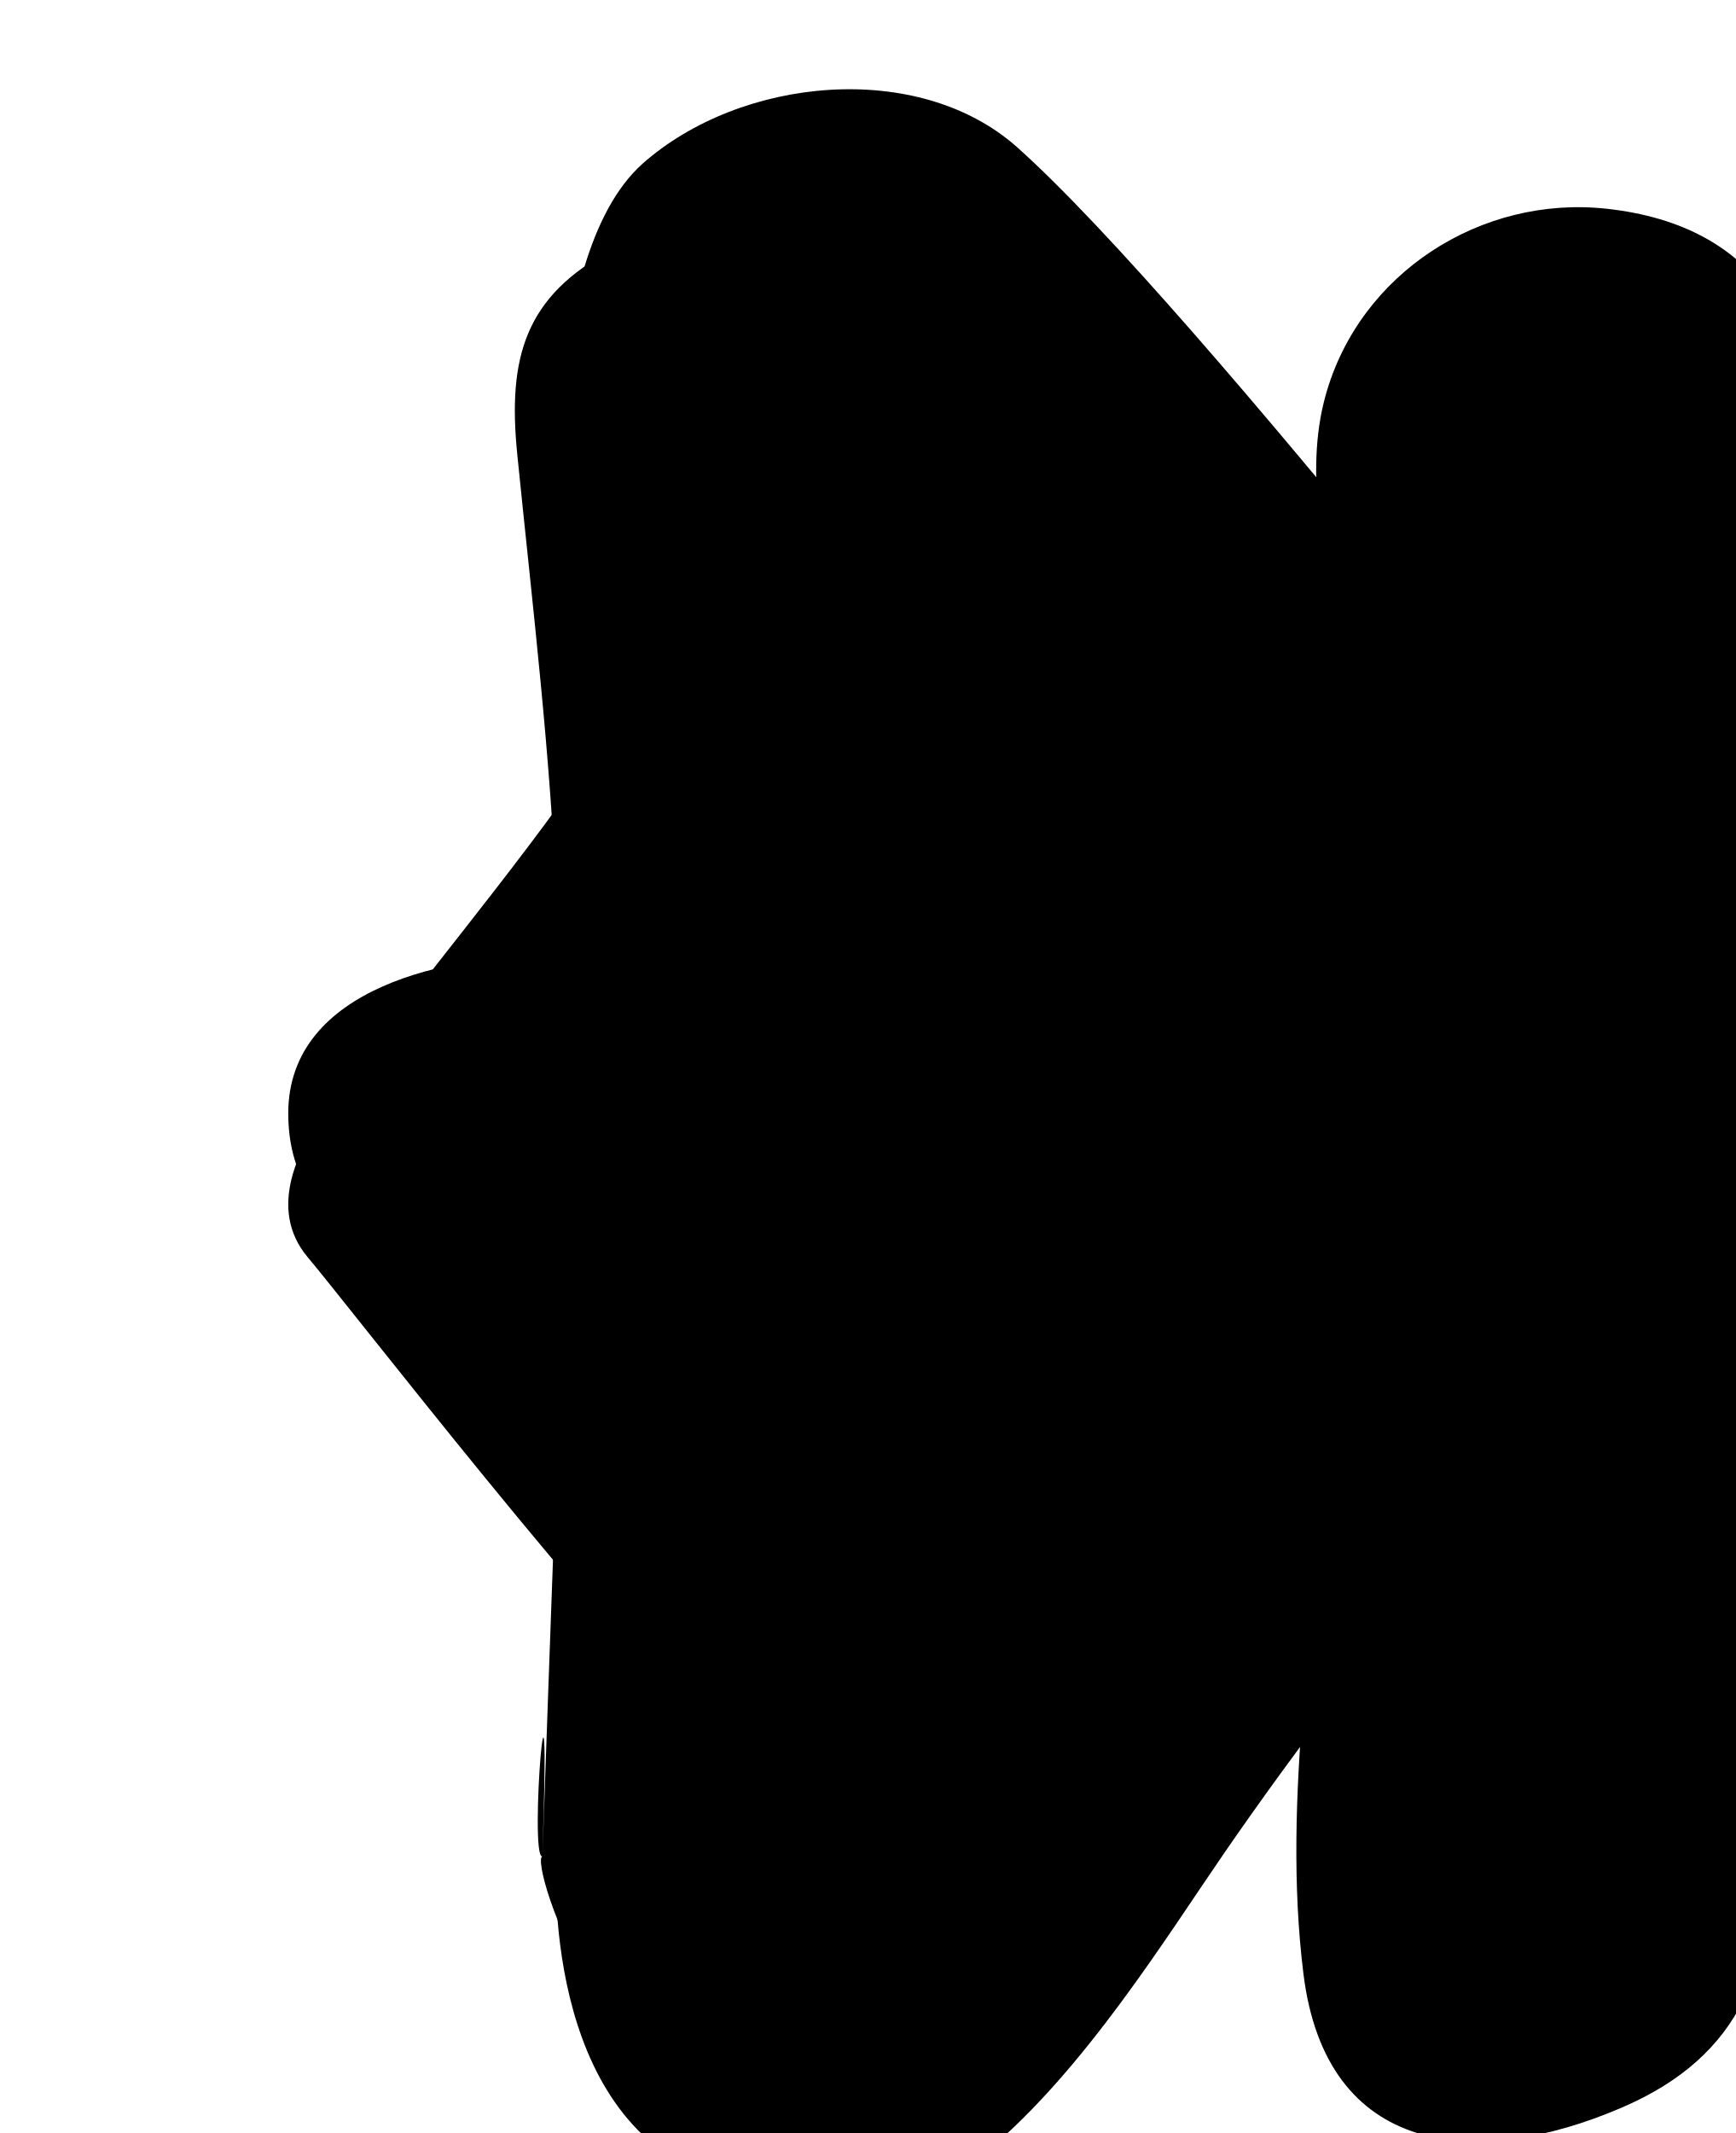
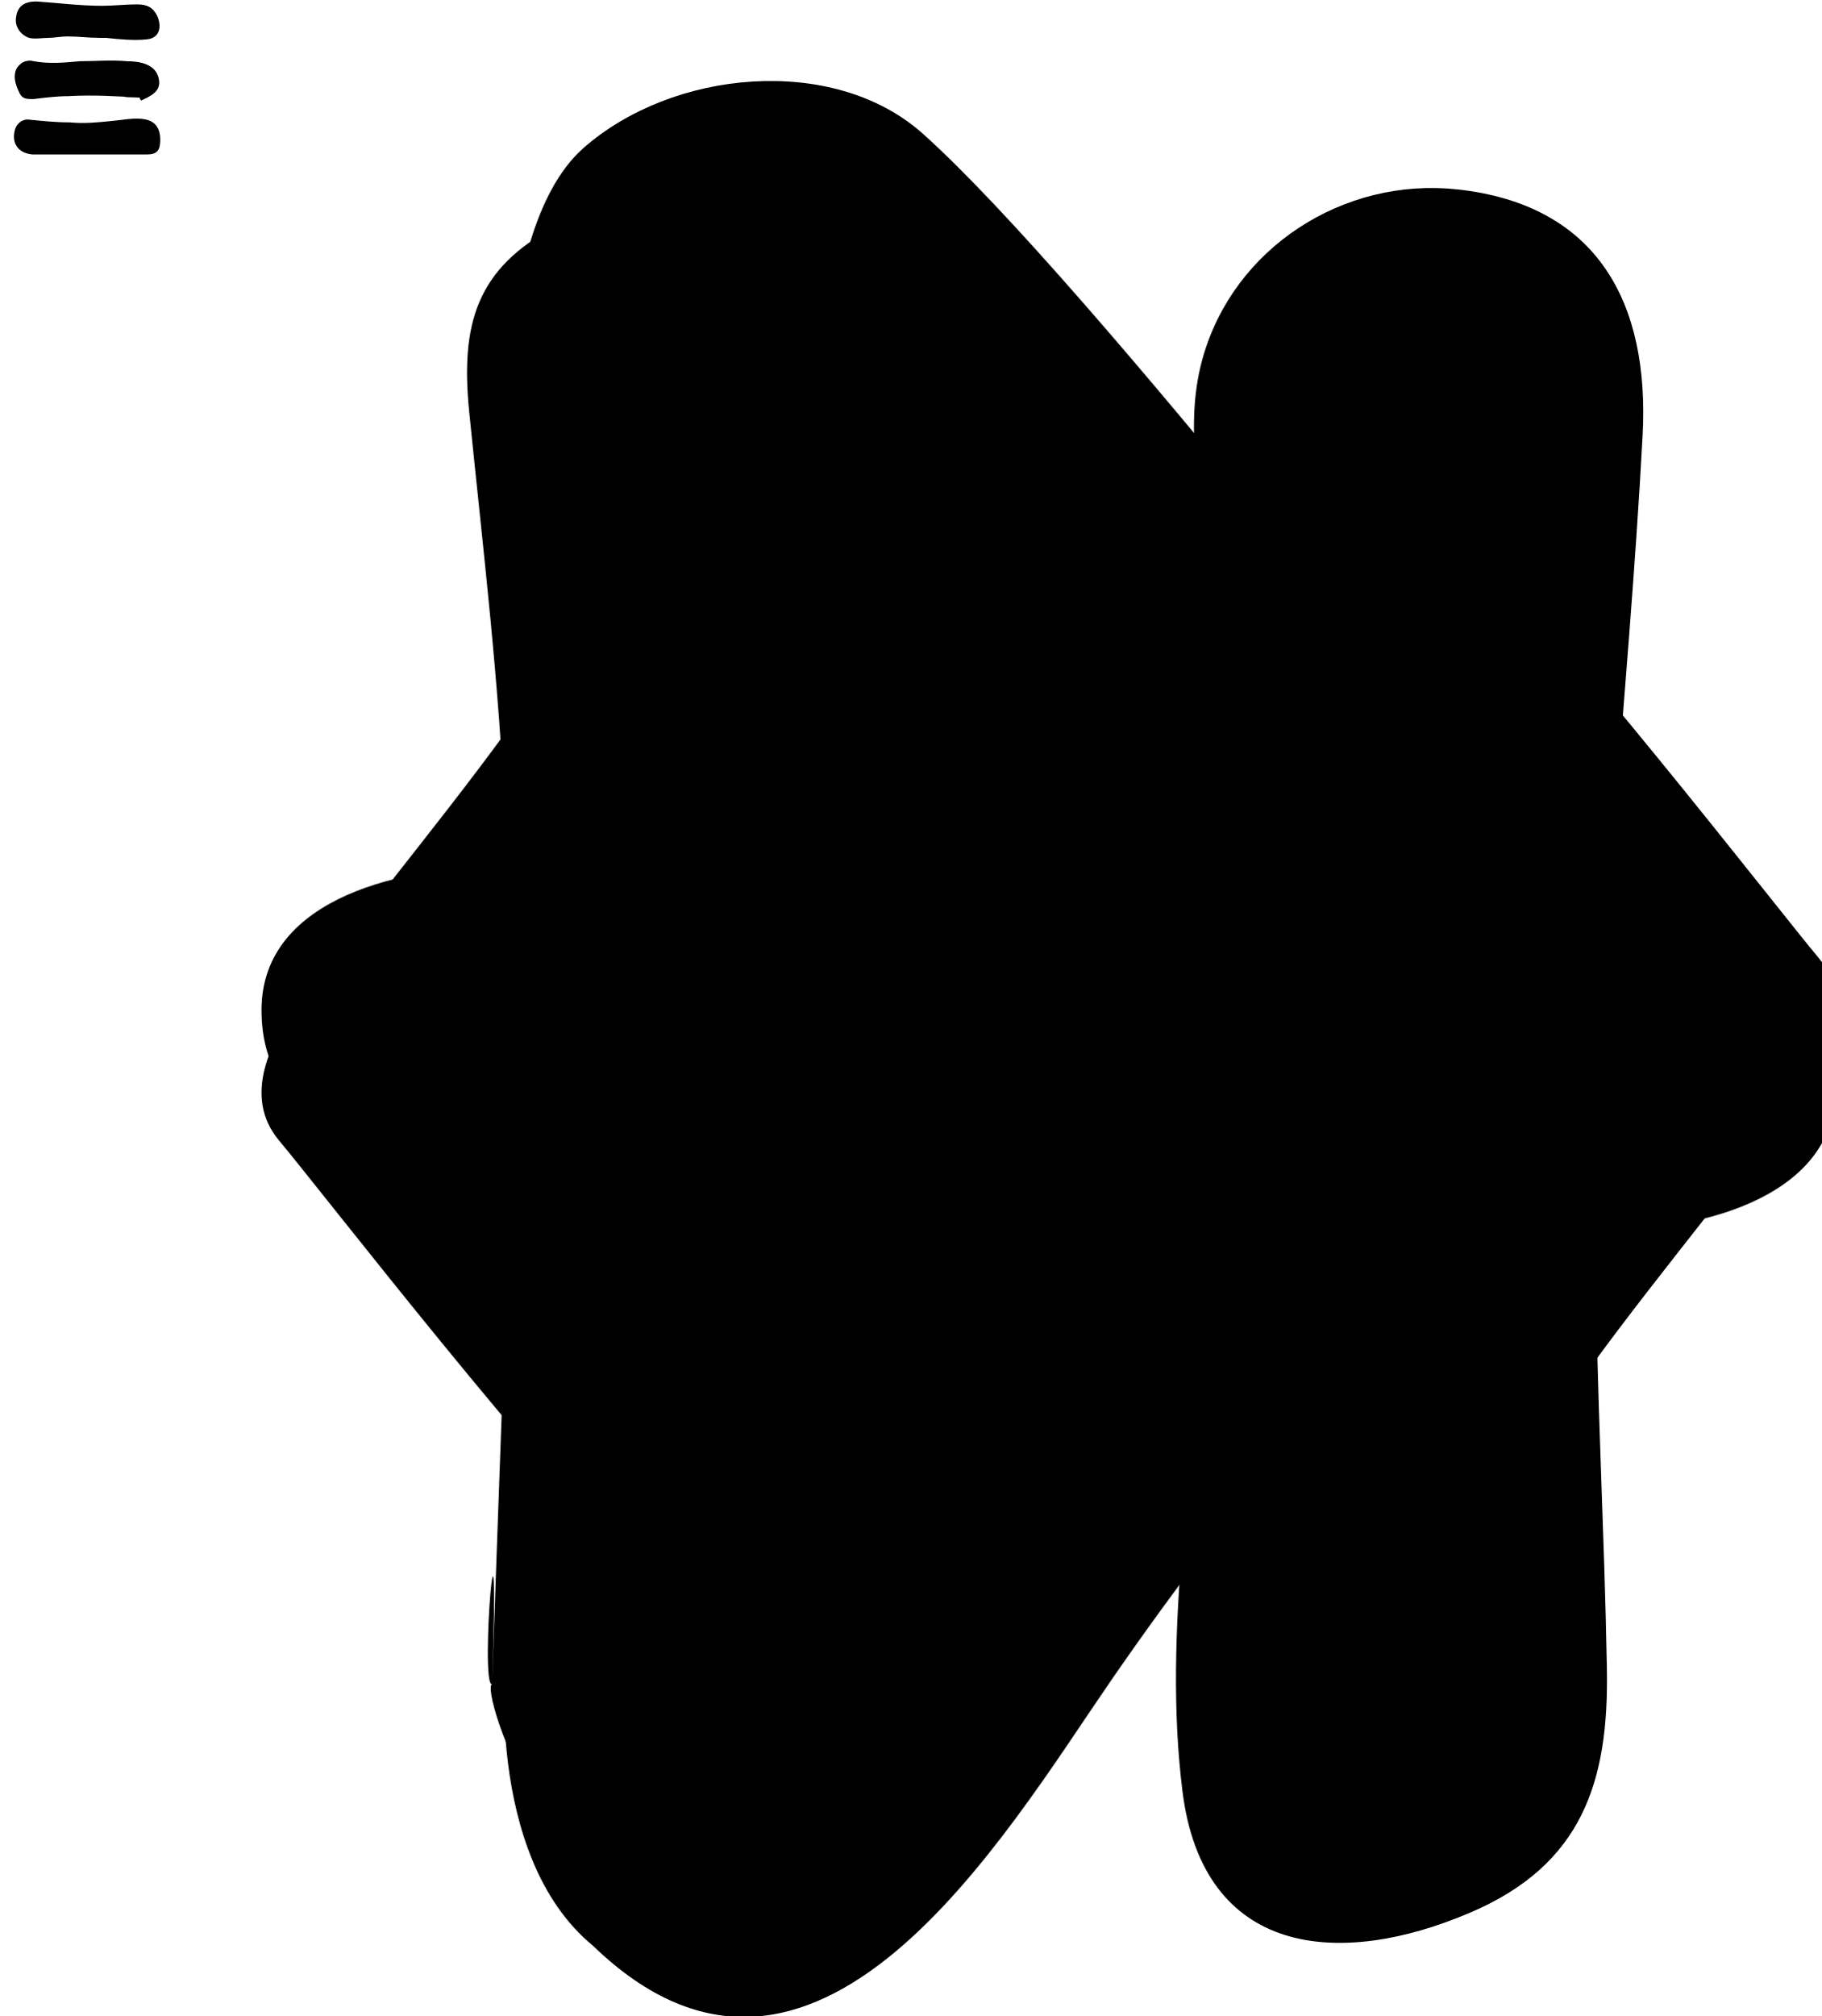
- <svg xmlns="http://www.w3.org/2000/svg" x="0px" y="0px" xml:space="preserve">
+ <svg xmlns="http://www.w3.org/2000/svg">
  <g id="pause-icon">
    <path fill-rule="evenodd" clip-rule="evenodd" d="M34.684,56.667c-0.369-9.541-1.518-18.935-2.472-28.423       c-0.59-5.956,0.464-9.82,5.954-12.71c9.749-5.132,18.149-4.969,23.268,1.48c1.968,2.476,3.066,6.878,2.434,9.968       c-2.592,12.673-1.138,25.691-0.484,38.478c0.648,12.739,1.507,25.805,0.498,38.533c-0.83,10.464-2.784,23.382-14.768,26.363       c-10.832,2.688-16.206-14.541-15.331-14.751c0.569-16.765-0.875,0.21,0,0C34.752,87.324,35.441,76.313,34.684,56.667z" />
    <path fill-rule="evenodd" clip-rule="evenodd" d="M82.212,89.137c0.574-11.085,1.57-22.201,1.694-33.308       c0.058-5.289-0.225-10.578-0.759-15.837c-0.511-5.036-1.976-10.336-0.59-15.344c2.123-7.668,9.715-12.491,17.488-11.651       c9.604,1.038,13.231,7.75,12.736,16.906c-1.001,18.566-3.327,37.143-3.232,55.756c0.051,9.631,0.608,19.251,0.78,28.882       c0.14,7.786-1.718,13.455-9.347,16.722c-9.108,3.909-18.387,2.993-19.796-8.324c-1.378-11.042,0.819-22.738,1.617-33.771       C82.607,89.157,82.41,89.146,82.212,89.137C82.897,75.913,82.41,89.146,82.212,89.137C82.718,79.39,82.41,89.146,82.212,89.137z" />
  </g>
  <g id="play-icon">
    <path d="M34.893,35.076c0,0-1.532-18.921,5.125-24.88c6.133-5.433,17.174-6.485,23.308-1.05         c11.39,10.16,39.253,46.26,43.982,51.869c4.381,5.256,1.051,11.915-2.454,16.646c-9.285,12.791-19.625,24.708-28.561,37.675         c-7.361,10.69-20.327,32.943-35.574,18.225c-7.576-6.234-5.979-20.234-5.979-20.234L34.893,35.076z" />
  </g>
  <g id="next-icon">
    <path d="M31.054,78.932c-6.199-0.1-13.1-2.1-13.1-9.601c0-7.898,10.199-9.898,16.398-9.8         c10.4,0.101,51.301,1.8,61.201,0.2c-2.5-4-4.9-7.101-8-10.601c-2.9-3.301-4.9-9-1.1-12.399c3.5-3.101,9.8-3.7,13.3-0.601         c6.5,5.8,22.399,26.399,25.1,29.601c2.5,3,0.601,6.8-1.399,9.499c-5.301,7.3-11.2,14.102-16.301,21.5         c-4.199,6.102-11.6,18.8-20.3,10.4c-2.899-2.8-3-6.2,0.2-10.5c2.2-3,4.6-5.9,6.9-8.8c1-1.302,2.3-2.4,2.899-3.9         c1.5-3.6,0.8-6.1,1.3-5.1C112.455,78.832,53.153,79.332,31.054,78.932z" />
  </g>
  <g id="prev-icon">
    <path d="M112.947,65.069c6.2,0.1,13.1,2.1,13.1,9.601c0,7.899-10.199,9.899-16.399,9.8         c-10.4-0.101-51.301-1.8-61.201-0.2c2.5,4,4.9,7.1,8,10.6c2.9,3.301,4.9,9,1.1,12.4c-3.5,3.1-9.8,3.7-13.3,0.6         c-6.5-5.8-22.4-26.399-25.1-29.6c-2.5-3-0.6-6.8,1.4-9.5c5.3-7.3,11.2-14.101,16.3-21.5c4.2-6.101,11.6-18.8,20.3-10.4         c2.9,2.8,3,6.2-0.2,10.5c-2.2,3-4.6,5.9-6.9,8.8c-1,1.301-2.3,2.4-2.9,3.9c-1.5,3.6-0.8,6.1-1.3,5.1         C31.546,65.169,90.848,64.669,112.947,65.069z" />
  </g>
+   <g id="menu-icon">
+     <path fill-rule="evenodd" clip-rule="evenodd" d="M2.3,6.8c0.8-0.1,1.6-0.2,2.4-0.2c1.6-0.1,3.3,0,4.9,0.1             c0,0.1,0,0.1,0.1,0.2c0.6-0.3,1.4-0.6,1.2-1.5c-0.2-1-1.3-1.2-2.2-1.2c-1.1-0.1-2.1,0-3.2,0c-1.1,0.1-2.1,0.2-3.2,0             C2,4.1,1.6,4.2,1.4,4.4C0.9,4.8,0.9,5.5,1.3,6.3C1.5,6.8,1.8,6.8,2.3,6.8z" />
+     <path fill-rule="evenodd" clip-rule="evenodd" d="M9.2,6.7c-0.3,0-0.4,0,0.4,0C7.9,6.6,8.6,6.7,9.2,6.7z" />
+     <path fill-rule="evenodd" clip-rule="evenodd" d="M9.2,6.7c0.2,0,0.4,0,0.4,0C9.6,6.7,9.4,6.7,9.2,6.7z" />
+     <path fill-rule="evenodd" clip-rule="evenodd" d="M2,2.6c0.4,0.1,0.9,0,1.3,0c0.4,0,0.9-0.1,1.3-0.1             c0.8,0,1.5,0.1,2.3,0.1c0,0,0.1,0,0.2,0c0.1,0,0.2,0,0.2,0c0,0,0,0,0,0c0.9,0.1,1.9,0.2,2.8,0.1c0.9-0.1,1-0.9,0.7-1.6             c-0.3-0.6-0.7-0.8-1.4-0.8c-0.8,0-1.6,0.1-2.4,0.1C5.5,0.4,4,0.2,2.5,0.1c-0.8,0-1.3,0.3-1.4,1.1C1,1.8,1.4,2.4,2,2.6z" />
+     <path fill-rule="evenodd" clip-rule="evenodd" d="M6.9,2.6c0,0,0.1,0,0.5,0c-0.2,0-0.3,0-0.3,0             C7,2.6,6.9,2.6,6.9,2.6z" />
+     <path fill-rule="evenodd" clip-rule="evenodd" d="M7,2.6c0.1,0,0.2,0,0.3,0c0,0-0.1,0-0.2,0C7.1,2.6,7,2.6,7,2.6z" />
+     <path fill-rule="evenodd" clip-rule="evenodd" d="M7.7,8.3c-1,0.1-1.9,0.2-2.9,0.1c-1,0-1.9-0.1-2.9-0.2             C1.5,8.2,1.1,8.5,1,9c-0.2,0.9,0.3,1.5,1.2,1.6c1.3,0,2.5,0,3.8,0c0,0,0,0,0,0c1.4,0,2.7,0,4.1,0c0.7,0,0.9-0.3,0.9-1             C11,7.6,8.9,8.2,7.7,8.3z" />
+   </g>
</svg>
